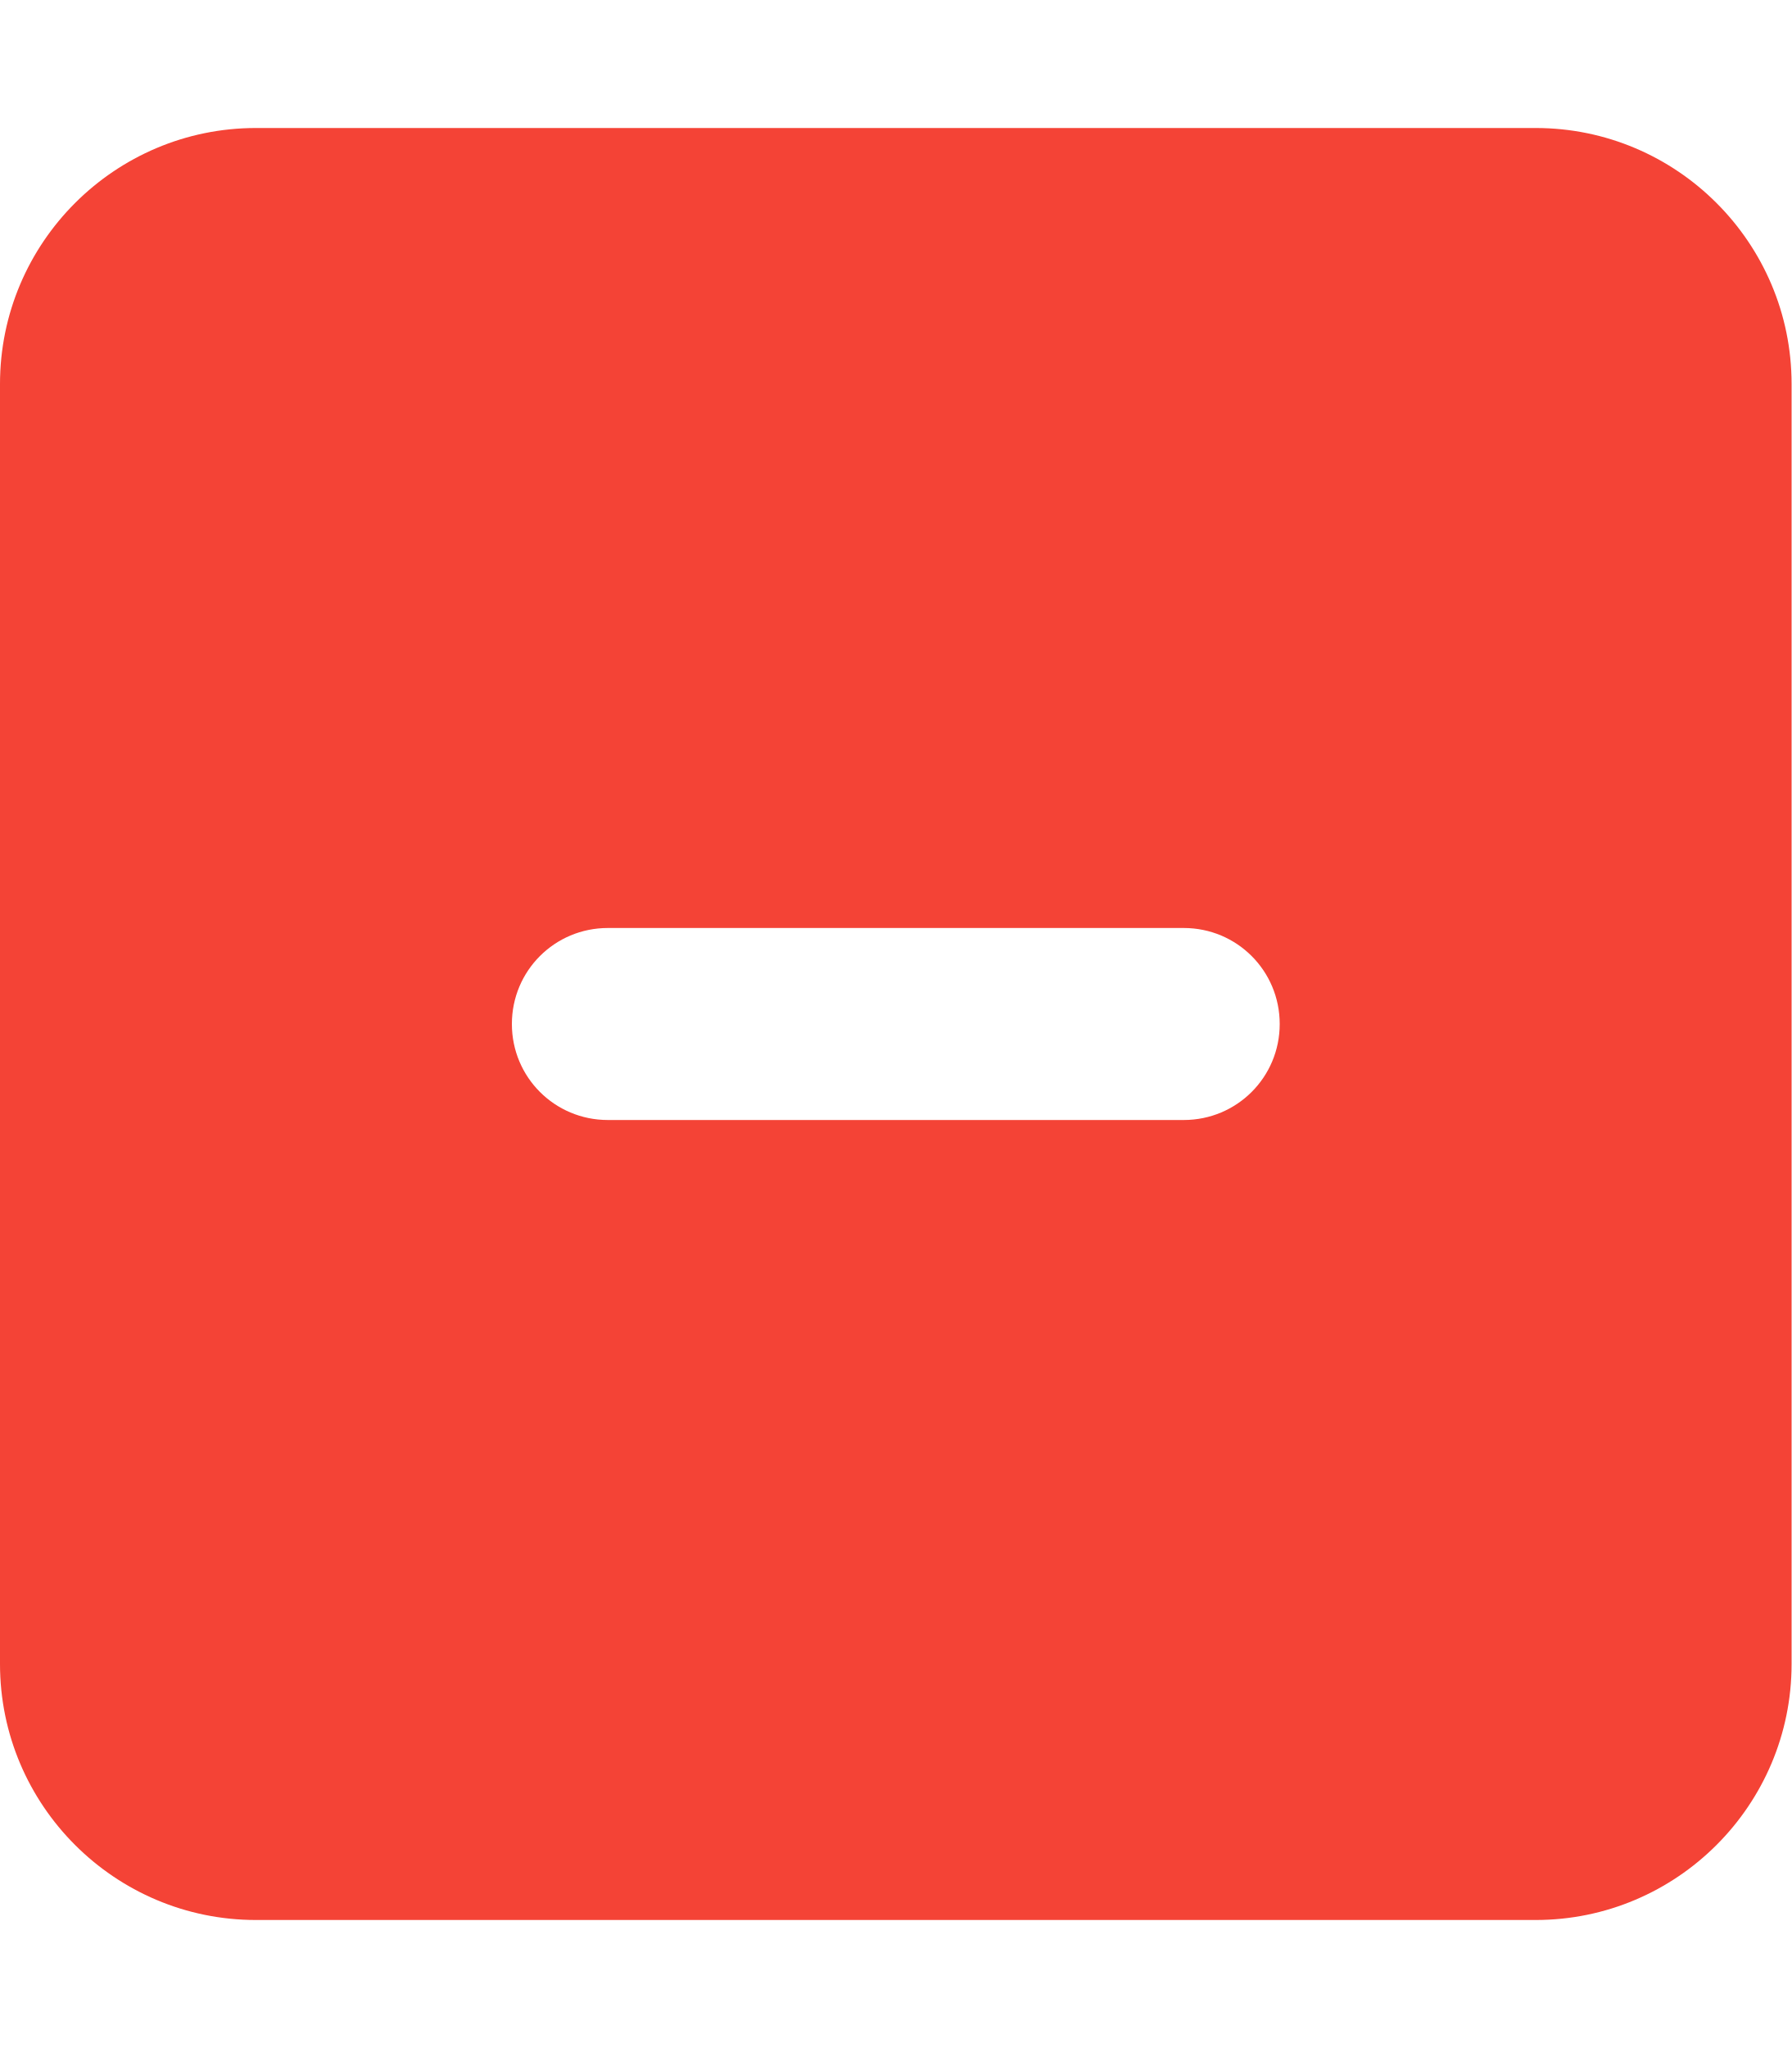
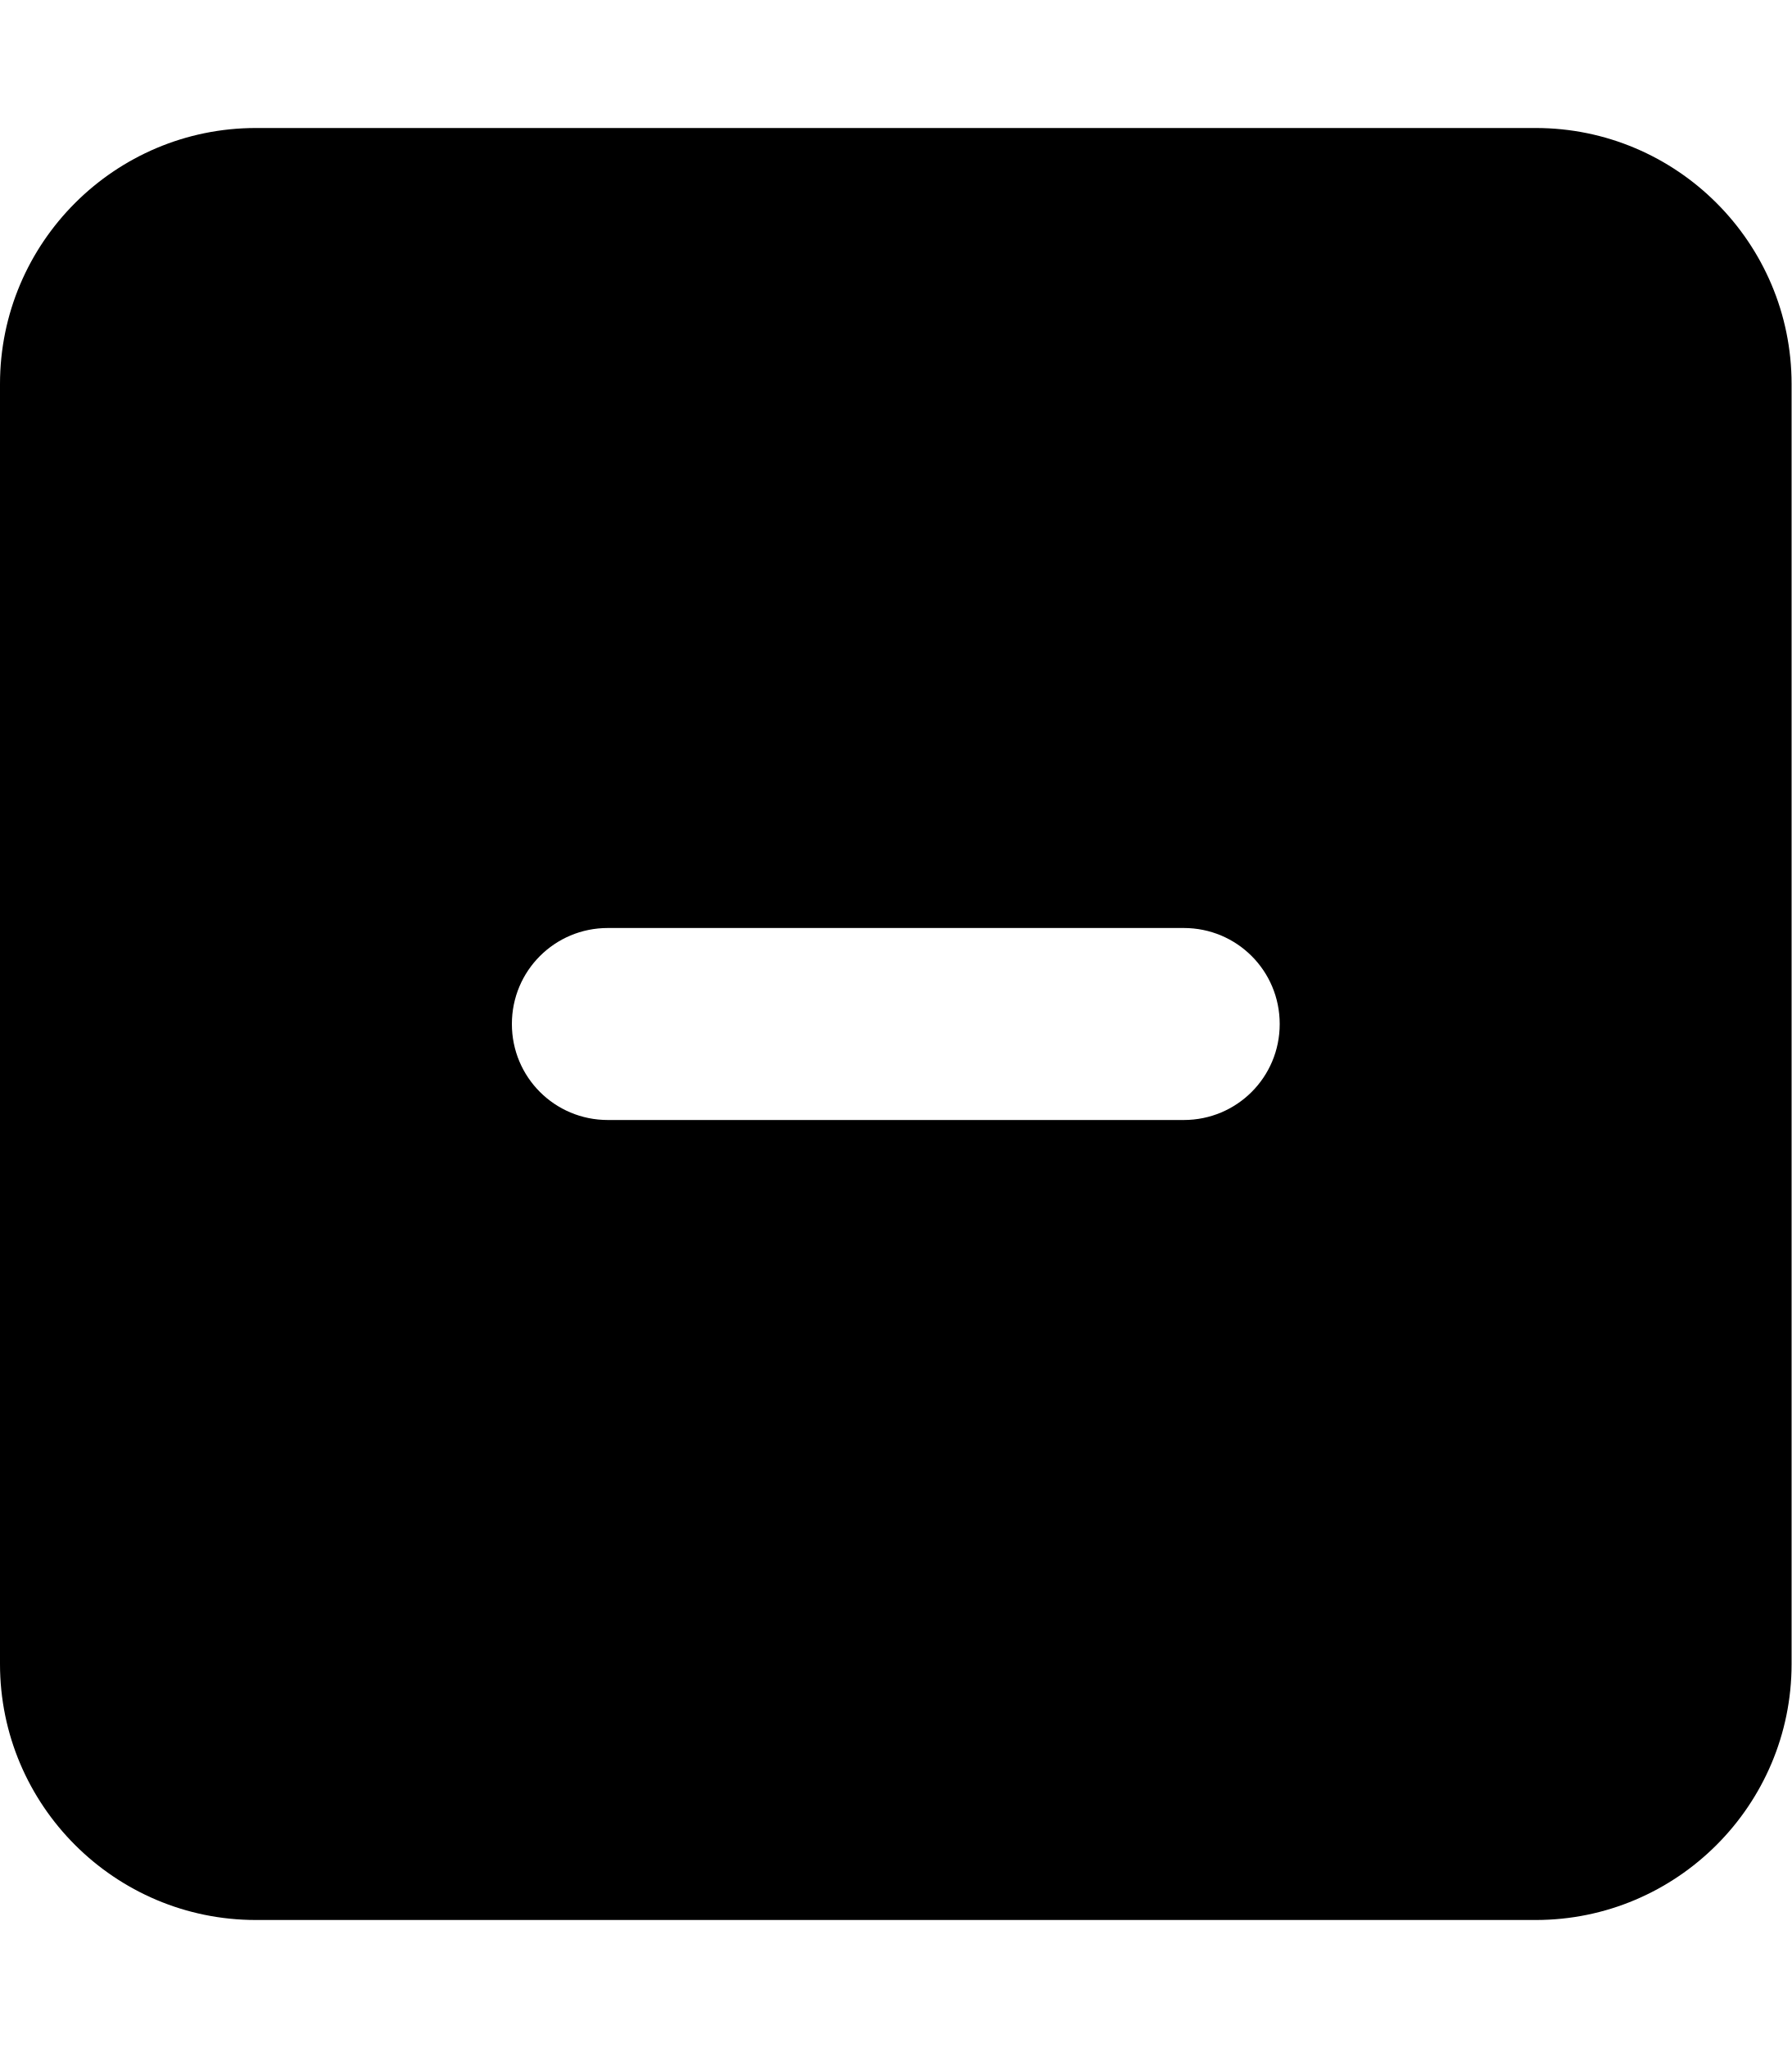
- <svg xmlns="http://www.w3.org/2000/svg" viewBox="0 0 448 512" fill="#f44336">
+ <svg xmlns="http://www.w3.org/2000/svg" viewBox="0 0 448 512">
  <path d="M64 32C28.7 32 0 60.7 0 96L0 416c0 35.3 28.7 64 64 64l320 0c35.3 0 64-28.7 64-64l0-320c0-35.3-28.7-64-64-64L64 32zm88 200l144 0c13.3 0 24 10.7 24 24s-10.7 24-24 24l-144 0c-13.3 0-24-10.7-24-24s10.7-24 24-24z" />
</svg>
